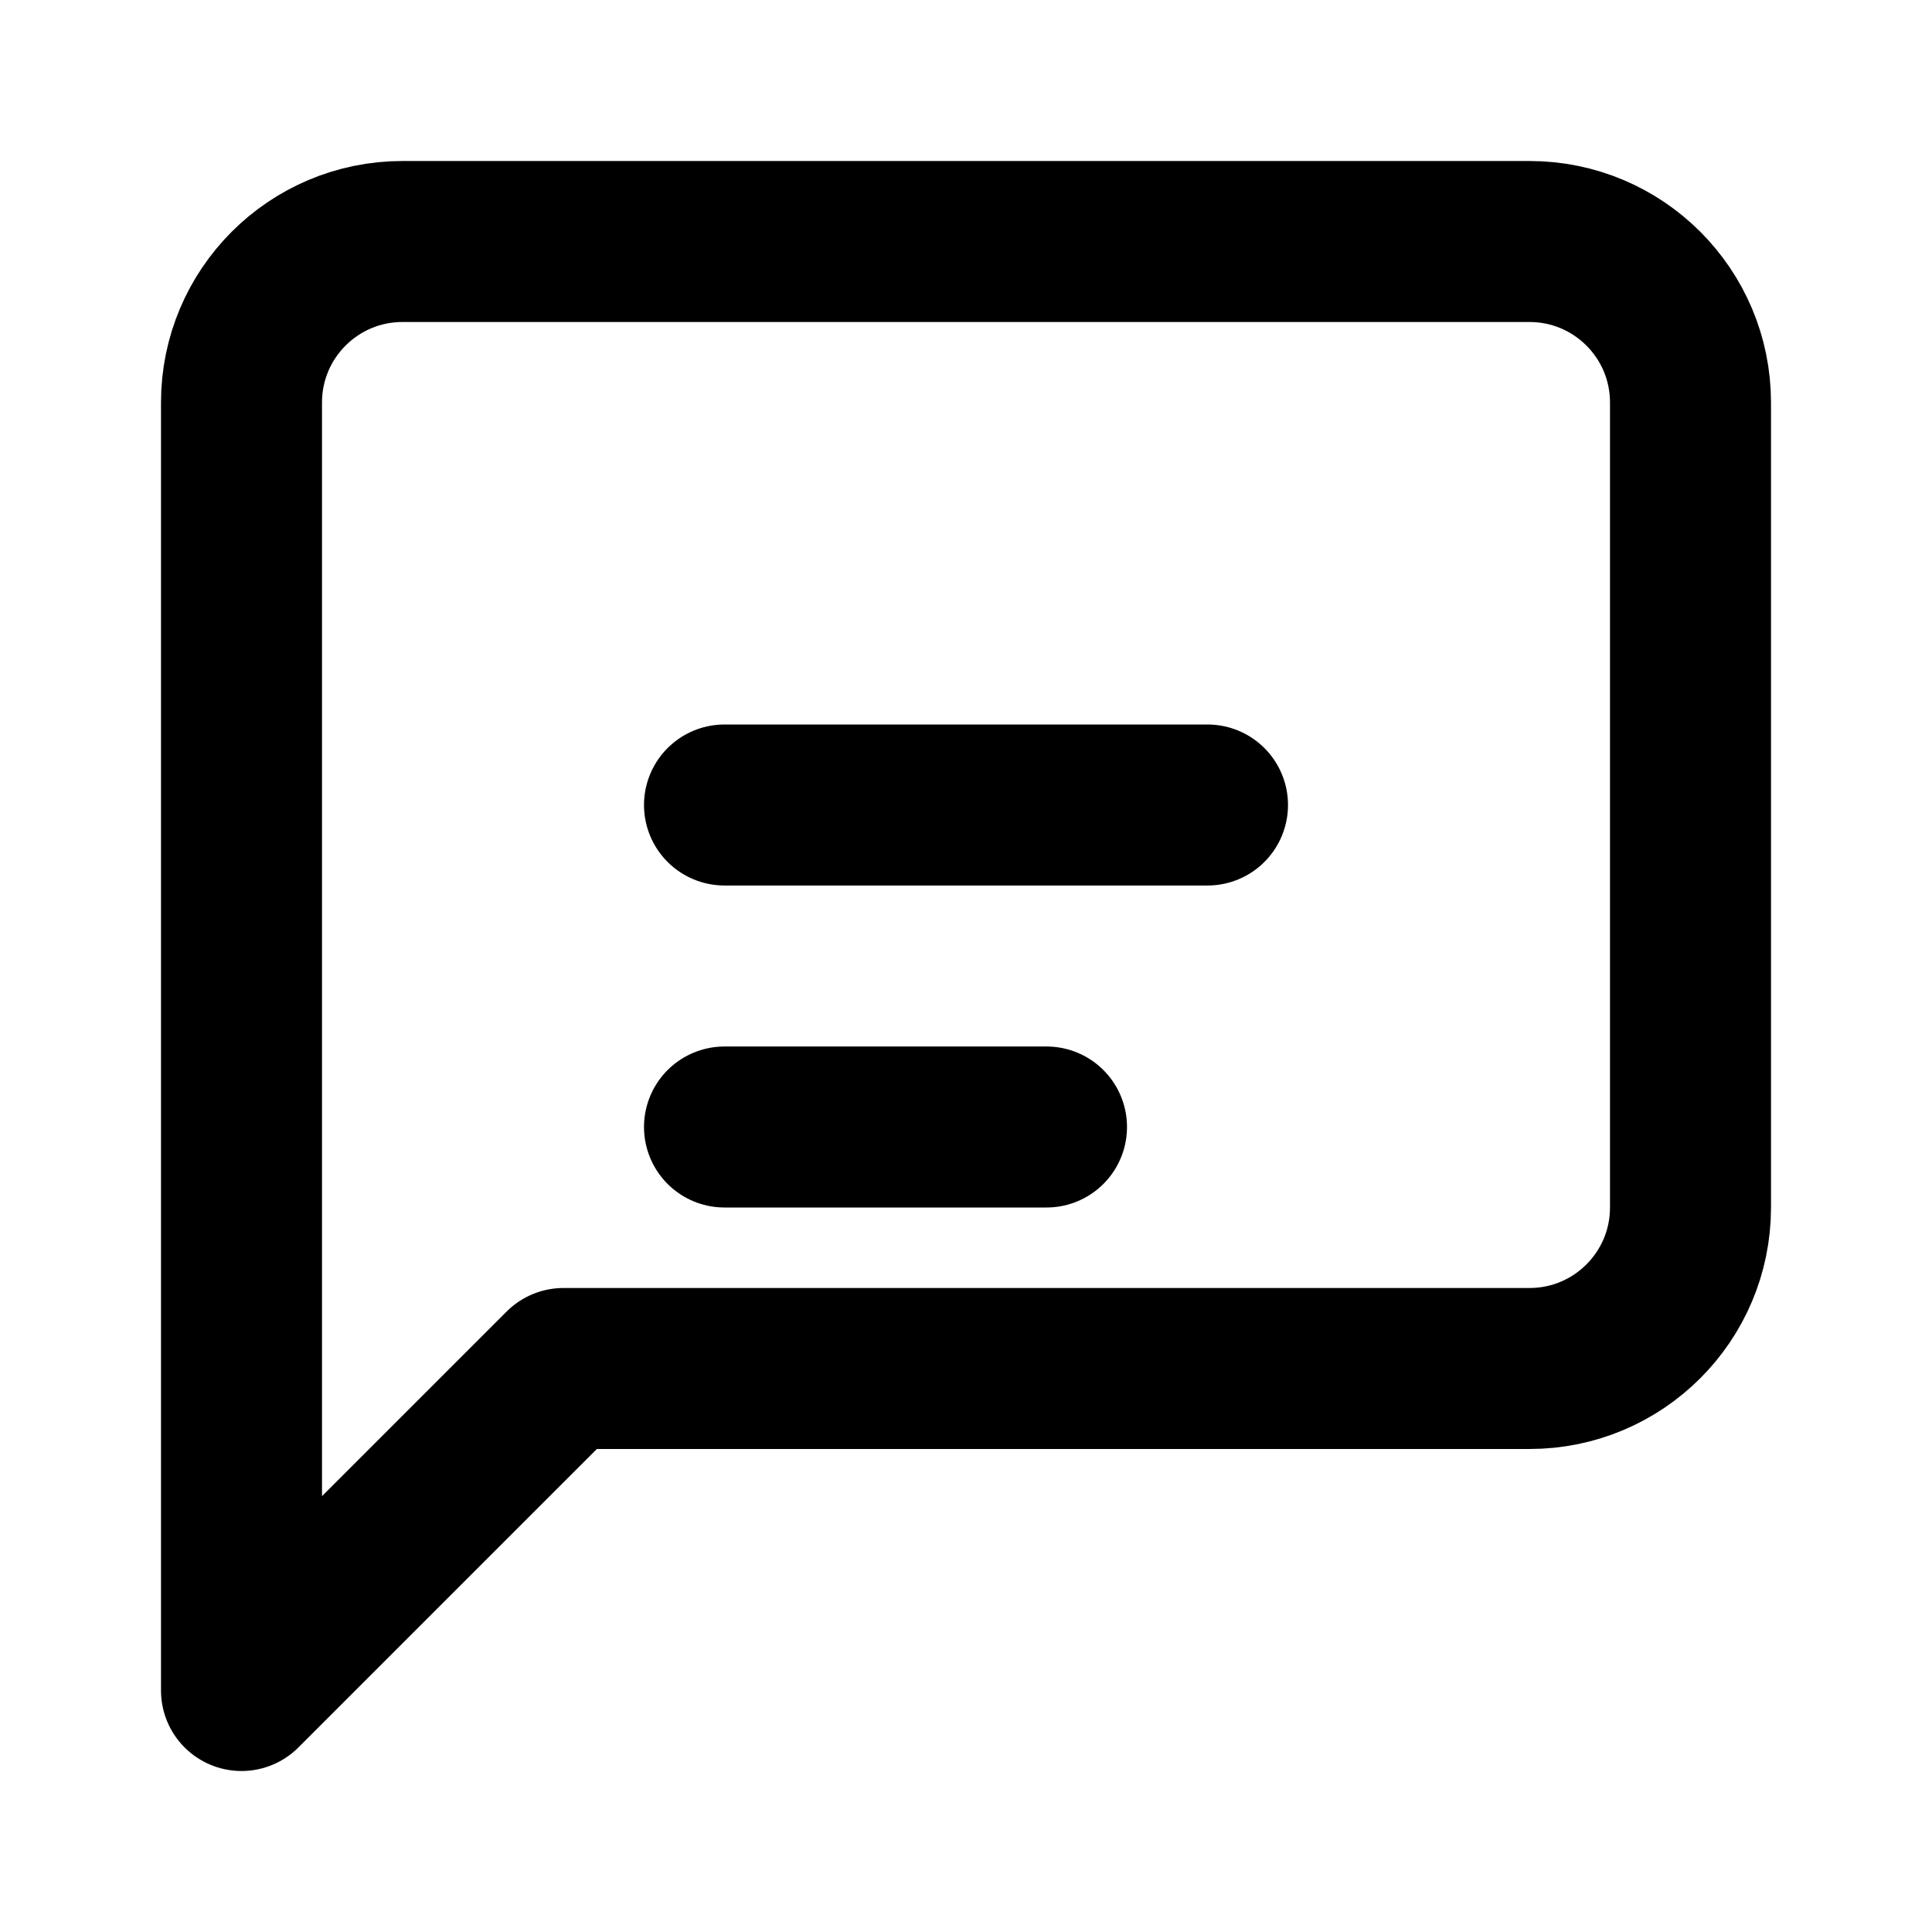
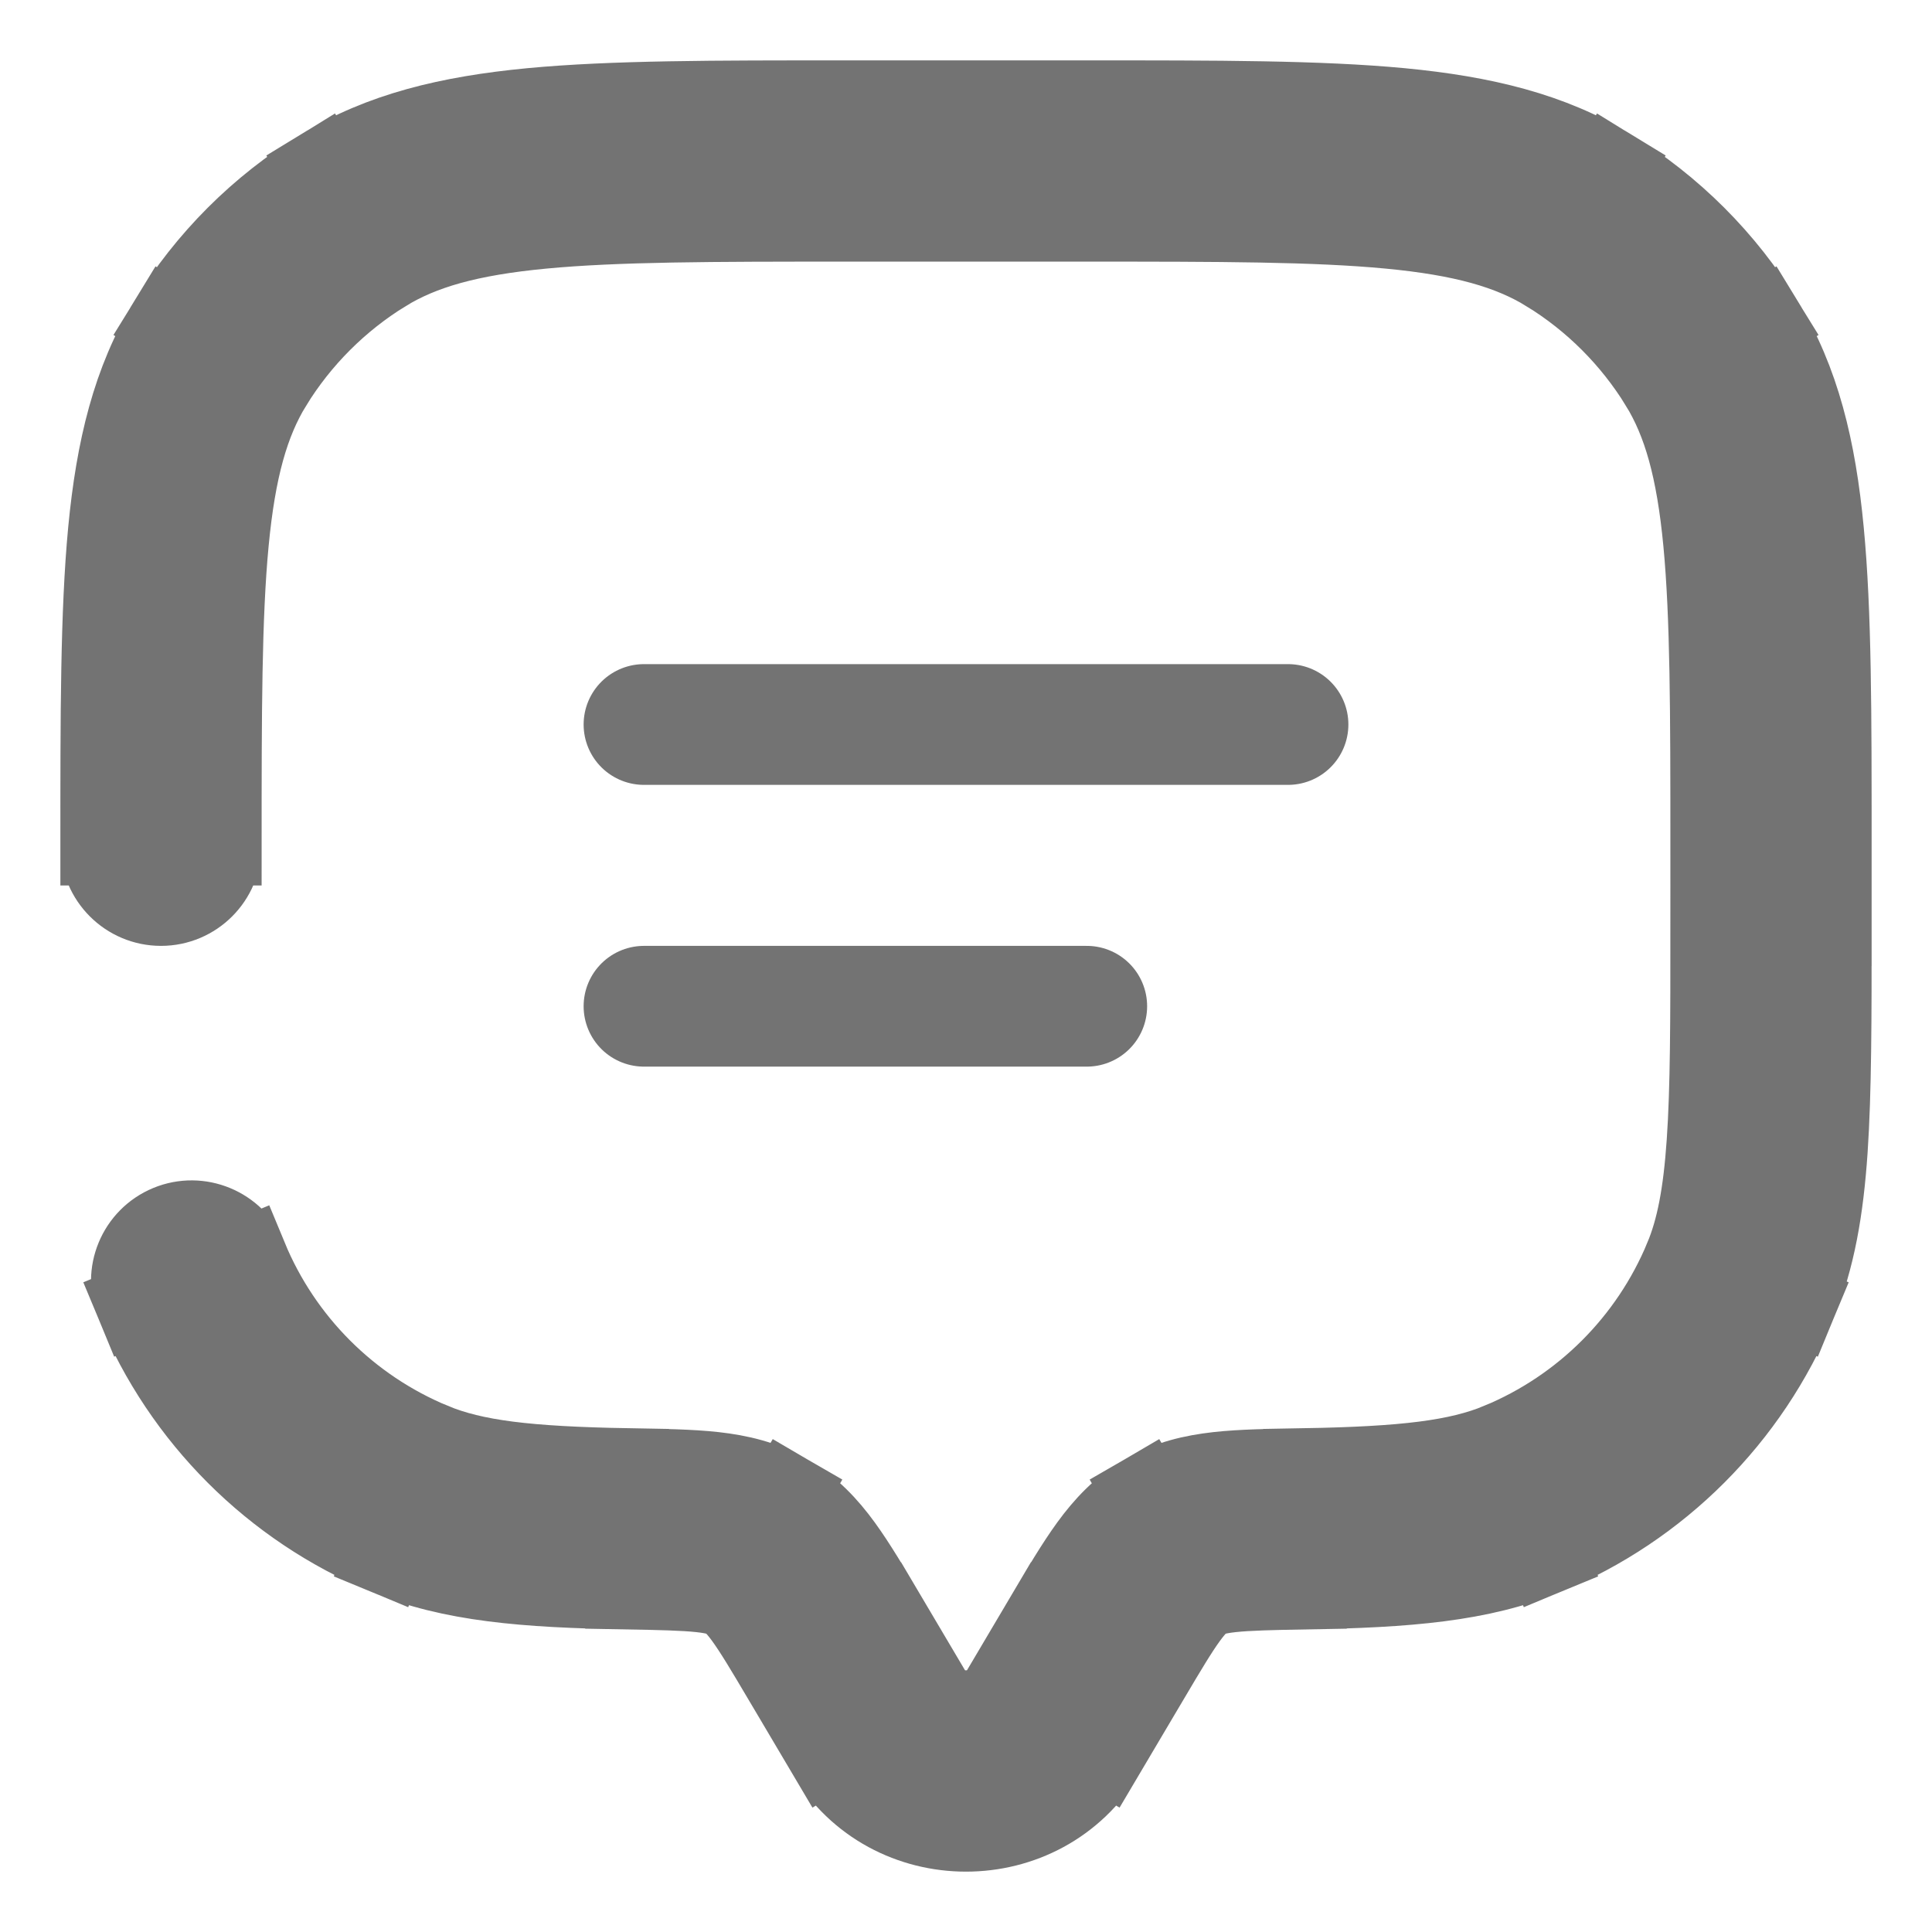
- <svg xmlns="http://www.w3.org/2000/svg" viewBox="0 0 24 24" fill="none" stroke="currentColor" stroke-width="2" stroke-linecap="round" stroke-linejoin="round">
-   <path d="M21 15a2 2 0 0 1-2 2H7l-4 4V5a2 2 0 0 1 2-2h14a2 2 0 0 1 2 2z" />
-   <line x1="9" y1="10" x2="15" y2="10" />
-   <line x1="9" y1="14" x2="13" y2="14" />
+ <svg xmlns="http://www.w3.org/2000/svg" width="800px" height="800px" viewBox="0 0 24 24" fill="none" stroke="#737373">
+   <g id="SVGRepo_bgCarrier" stroke-width="0" />
+   <g id="SVGRepo_tracerCarrier" stroke-linecap="round" stroke-linejoin="round" />
+   <g id="SVGRepo_iconCarrier">
+     <path d="M8 9H16" stroke="#737373" stroke-width="1.5" stroke-linecap="round" />
+     <path d="M8 12.5H13.5" stroke="#737373" stroke-width="1.5" stroke-linecap="round" />
+     <path d="M13.087 21.388L13.732 21.77L13.087 21.388ZM13.629 20.472L12.983 20.09L13.629 20.472ZM10.371 20.472L9.726 20.854H9.726L10.371 20.472ZM10.913 21.388L11.559 21.006L10.913 21.388ZM1.25 10.5C1.25 10.914 1.586 11.25 2 11.25C2.414 11.25 2.75 10.914 2.75 10.5H1.25ZM3.074 15.626C2.915 15.244 2.476 15.062 2.094 15.22C1.711 15.379 1.529 15.818 1.688 16.2L3.074 15.626ZM7.79 18.991L7.777 19.741L7.79 18.991ZM5.087 18.619L4.8 19.312H4.8L5.087 18.619ZM21.619 15.913L22.312 16.2V16.2L21.619 15.913ZM16.21 18.991L16.198 18.242L16.21 18.991ZM18.913 18.619L19.2 19.312H19.2L18.913 18.619ZM19.613 2.737L19.221 3.376L19.613 2.737ZM21.263 4.388L21.903 3.996V3.996L21.263 4.388ZM4.388 2.737L3.996 2.097V2.097L4.388 2.737ZM2.737 4.388L2.097 3.996H2.097L2.737 4.388ZM9.403 19.21L9.78 18.561L9.78 18.561L9.403 19.21ZM13.732 21.77L14.274 20.854L12.983 20.09L12.441 21.006L13.732 21.77ZM9.726 20.854L10.268 21.77L11.559 21.006L11.017 20.09L9.726 20.854ZM12.441 21.006C12.248 21.331 11.752 21.331 11.559 21.006L10.268 21.77C11.041 23.077 12.959 23.077 13.732 21.77L12.441 21.006ZM10.5 2.75H13.5V1.25H10.5V2.75ZM21.25 10.5V11.5H22.75V10.5H21.25ZM7.803 18.242C6.547 18.22 5.889 18.14 5.374 17.927L4.8 19.312C5.605 19.646 6.521 19.72 7.777 19.741L7.803 18.242ZM1.688 16.2C2.271 17.609 3.391 18.729 4.8 19.312L5.374 17.927C4.332 17.495 3.505 16.668 3.074 15.626L1.688 16.2ZM21.25 11.5C21.25 12.675 21.25 13.519 21.204 14.185C21.159 14.844 21.073 15.274 20.927 15.626L22.312 16.2C22.547 15.634 22.651 15.022 22.701 14.287C22.75 13.558 22.75 12.655 22.75 11.5H21.25ZM16.223 19.741C17.479 19.72 18.395 19.646 19.2 19.312L18.626 17.927C18.111 18.14 17.453 18.22 16.198 18.242L16.223 19.741ZM20.927 15.626C20.495 16.668 19.668 17.495 18.626 17.927L19.2 19.312C20.609 18.729 21.729 17.609 22.312 16.2L20.927 15.626ZM13.5 2.75C15.151 2.75 16.337 2.751 17.262 2.839C18.176 2.926 18.757 3.092 19.221 3.376L20.004 2.097C19.265 1.645 18.427 1.443 17.404 1.345C16.392 1.249 15.122 1.25 13.5 1.25V2.75ZM22.75 10.5C22.75 8.878 22.751 7.609 22.654 6.596C22.557 5.573 22.355 4.734 21.903 3.996L20.624 4.779C20.908 5.243 21.074 5.824 21.161 6.738C21.249 7.663 21.25 8.849 21.25 10.5H22.75ZM19.221 3.376C19.793 3.727 20.273 4.208 20.624 4.779L21.903 3.996C21.429 3.222 20.778 2.571 20.004 2.097L19.221 3.376ZM10.5 1.25C8.878 1.25 7.609 1.249 6.596 1.345C5.573 1.443 4.734 1.645 3.996 2.097L4.779 3.376C5.243 3.092 5.824 2.926 6.738 2.839C7.663 2.751 8.849 2.75 10.5 2.75V1.25ZM2.75 10.5C2.75 8.849 2.751 7.663 2.839 6.738C2.926 5.824 3.092 5.243 3.376 4.779L2.097 3.996C1.645 4.734 1.443 5.573 1.345 6.596C1.249 7.609 1.25 8.878 1.25 10.5H2.75ZM3.996 2.097C3.222 2.571 2.571 3.222 2.097 3.996L3.376 4.779C3.727 4.208 4.208 3.727 4.779 3.376L3.996 2.097ZM11.017 20.09C10.814 19.747 10.635 19.444 10.462 19.206C10.28 18.956 10.07 18.73 9.78 18.561L9.026 19.858C9.073 19.886 9.138 19.936 9.25 20.09C9.371 20.256 9.508 20.486 9.726 20.854L11.017 20.09ZM7.777 19.741C8.216 19.749 8.494 19.755 8.706 19.778C8.904 19.8 8.981 19.832 9.026 19.858L9.78 18.561C9.487 18.391 9.182 18.322 8.871 18.287C8.573 18.254 8.214 18.249 7.803 18.242L7.777 19.741ZM14.274 20.854C14.492 20.486 14.629 20.256 14.75 20.09C14.862 19.936 14.927 19.886 14.974 19.858L14.22 18.561C13.93 18.73 13.72 18.956 13.538 19.206C13.365 19.444 13.186 19.747 12.983 20.09L14.274 20.854ZM16.198 18.242C15.786 18.249 15.427 18.254 15.129 18.287C14.818 18.322 14.513 18.391 14.22 18.561L14.974 19.858C15.019 19.832 15.096 19.8 15.294 19.778C15.506 19.755 15.784 19.749 16.223 19.741L16.198 18.242Z" fill="#737373" />
+   </g>
</svg>
